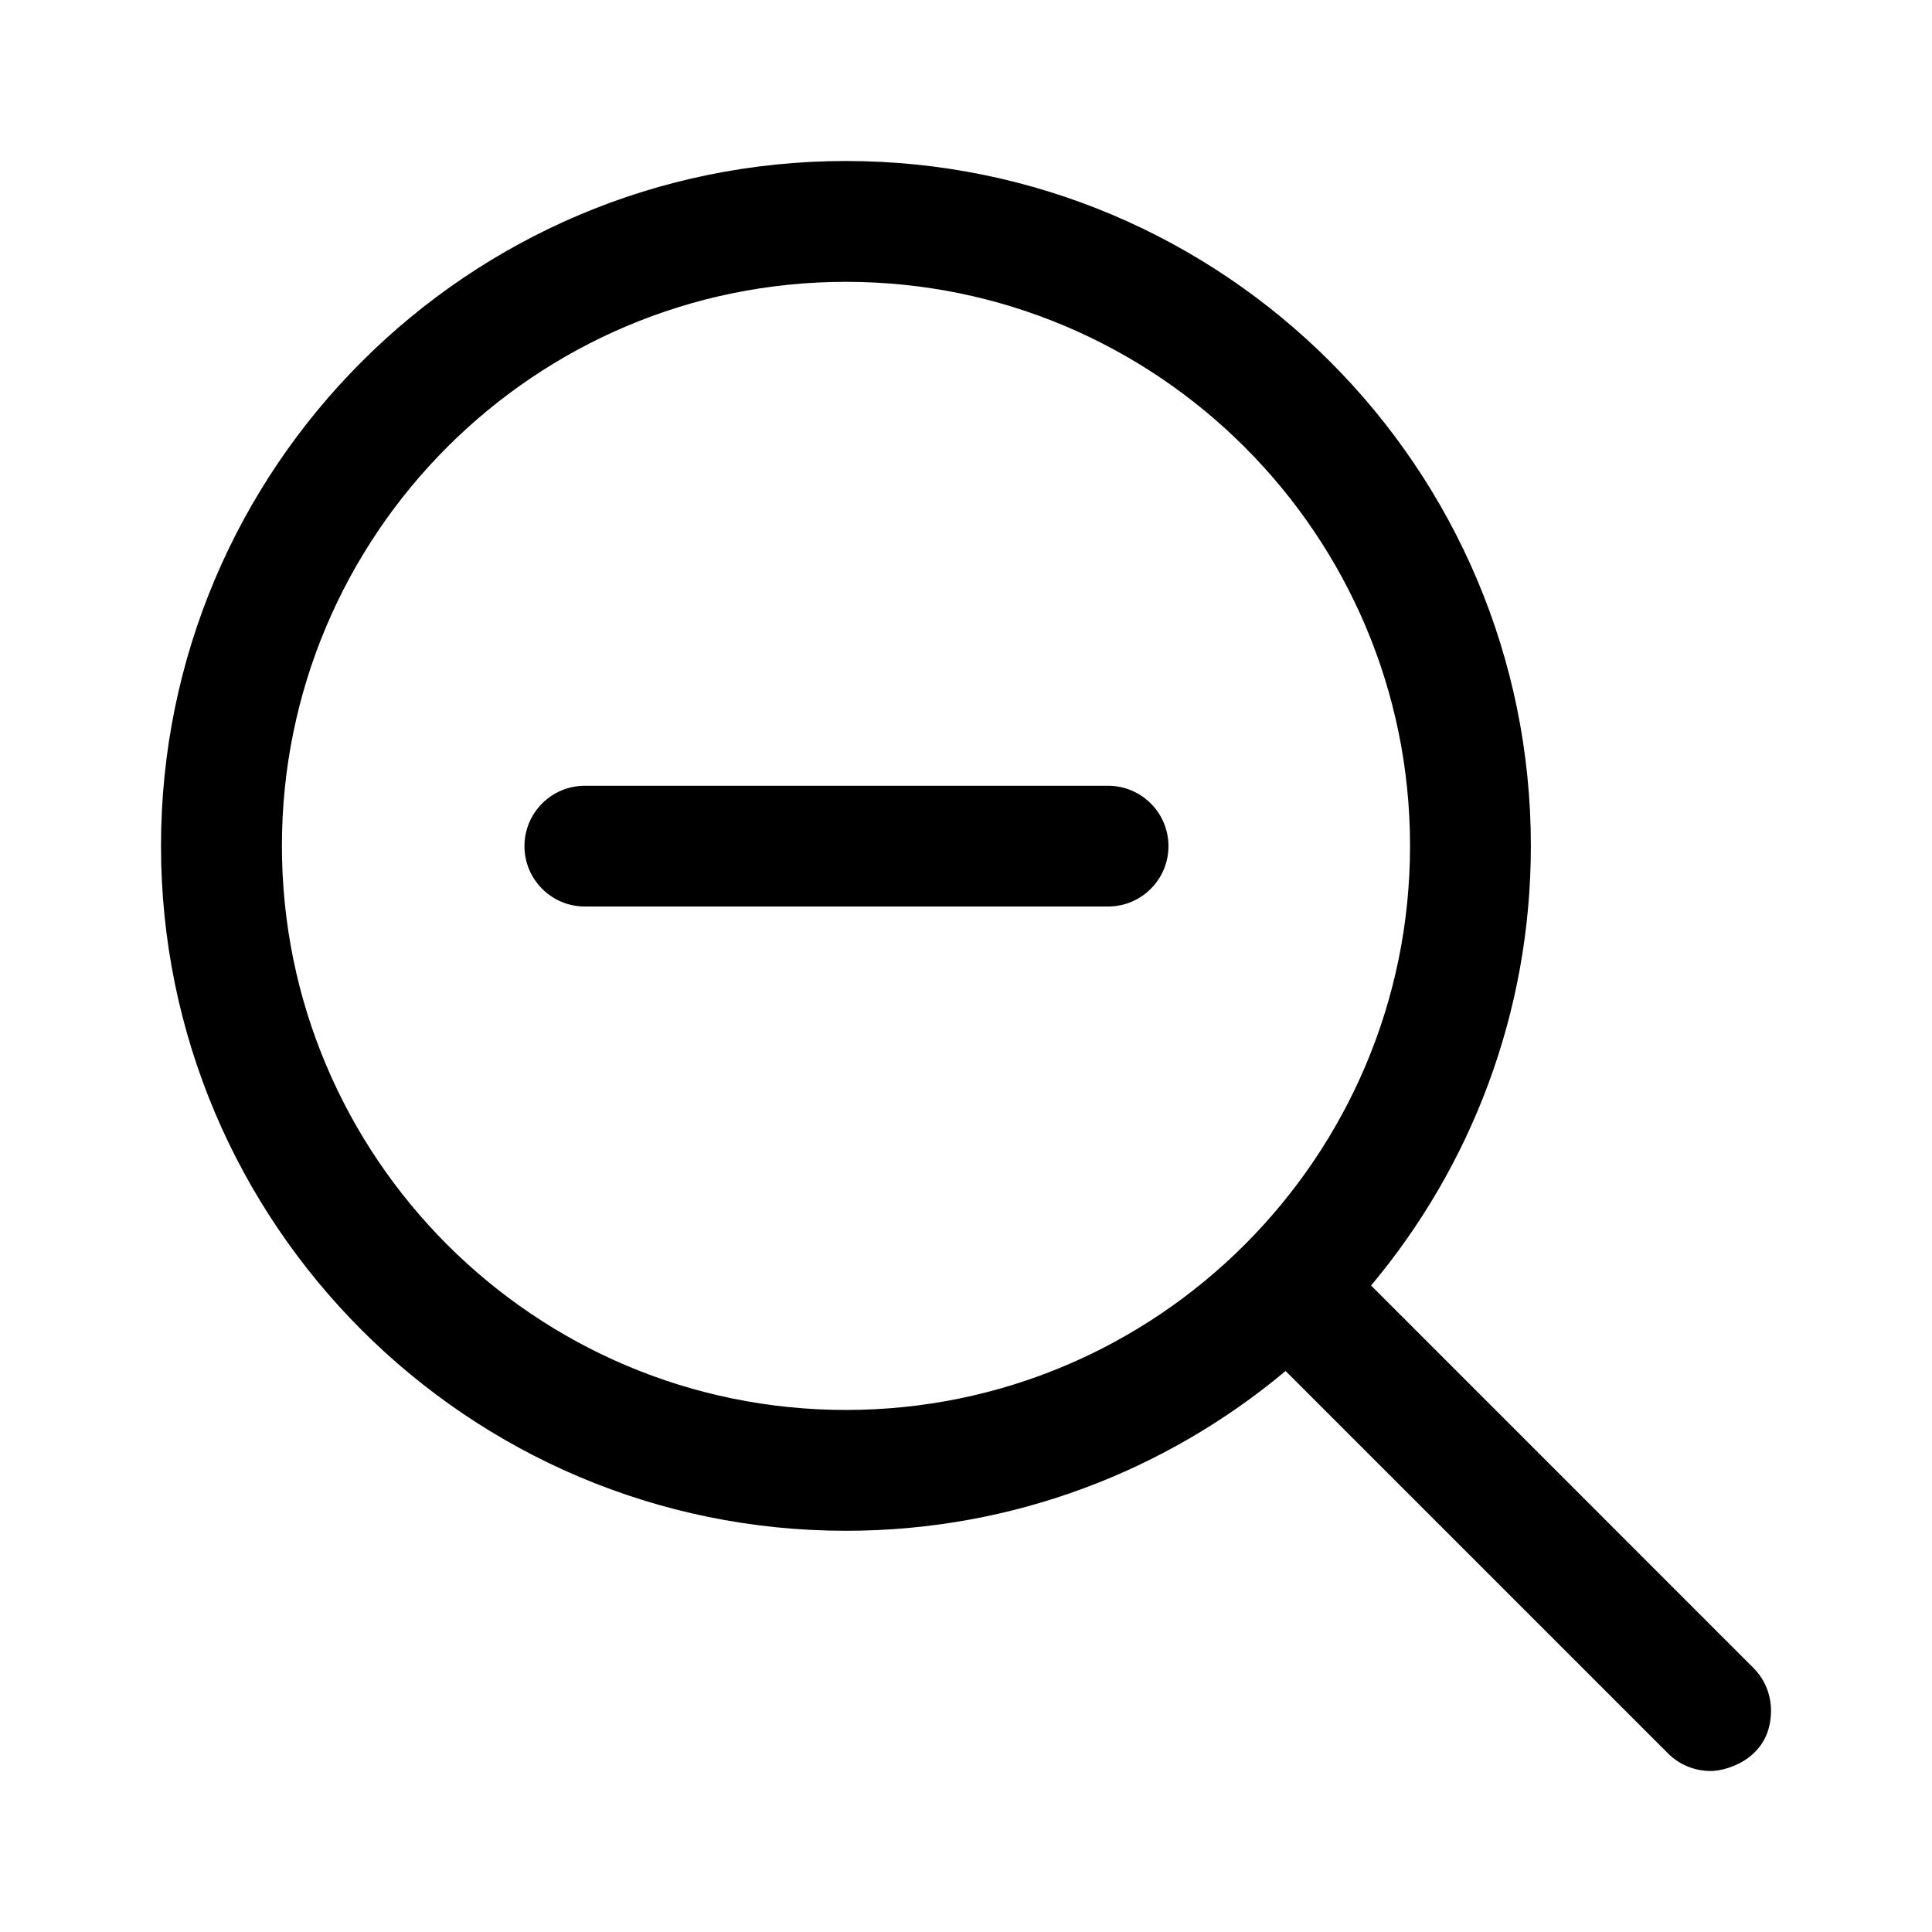
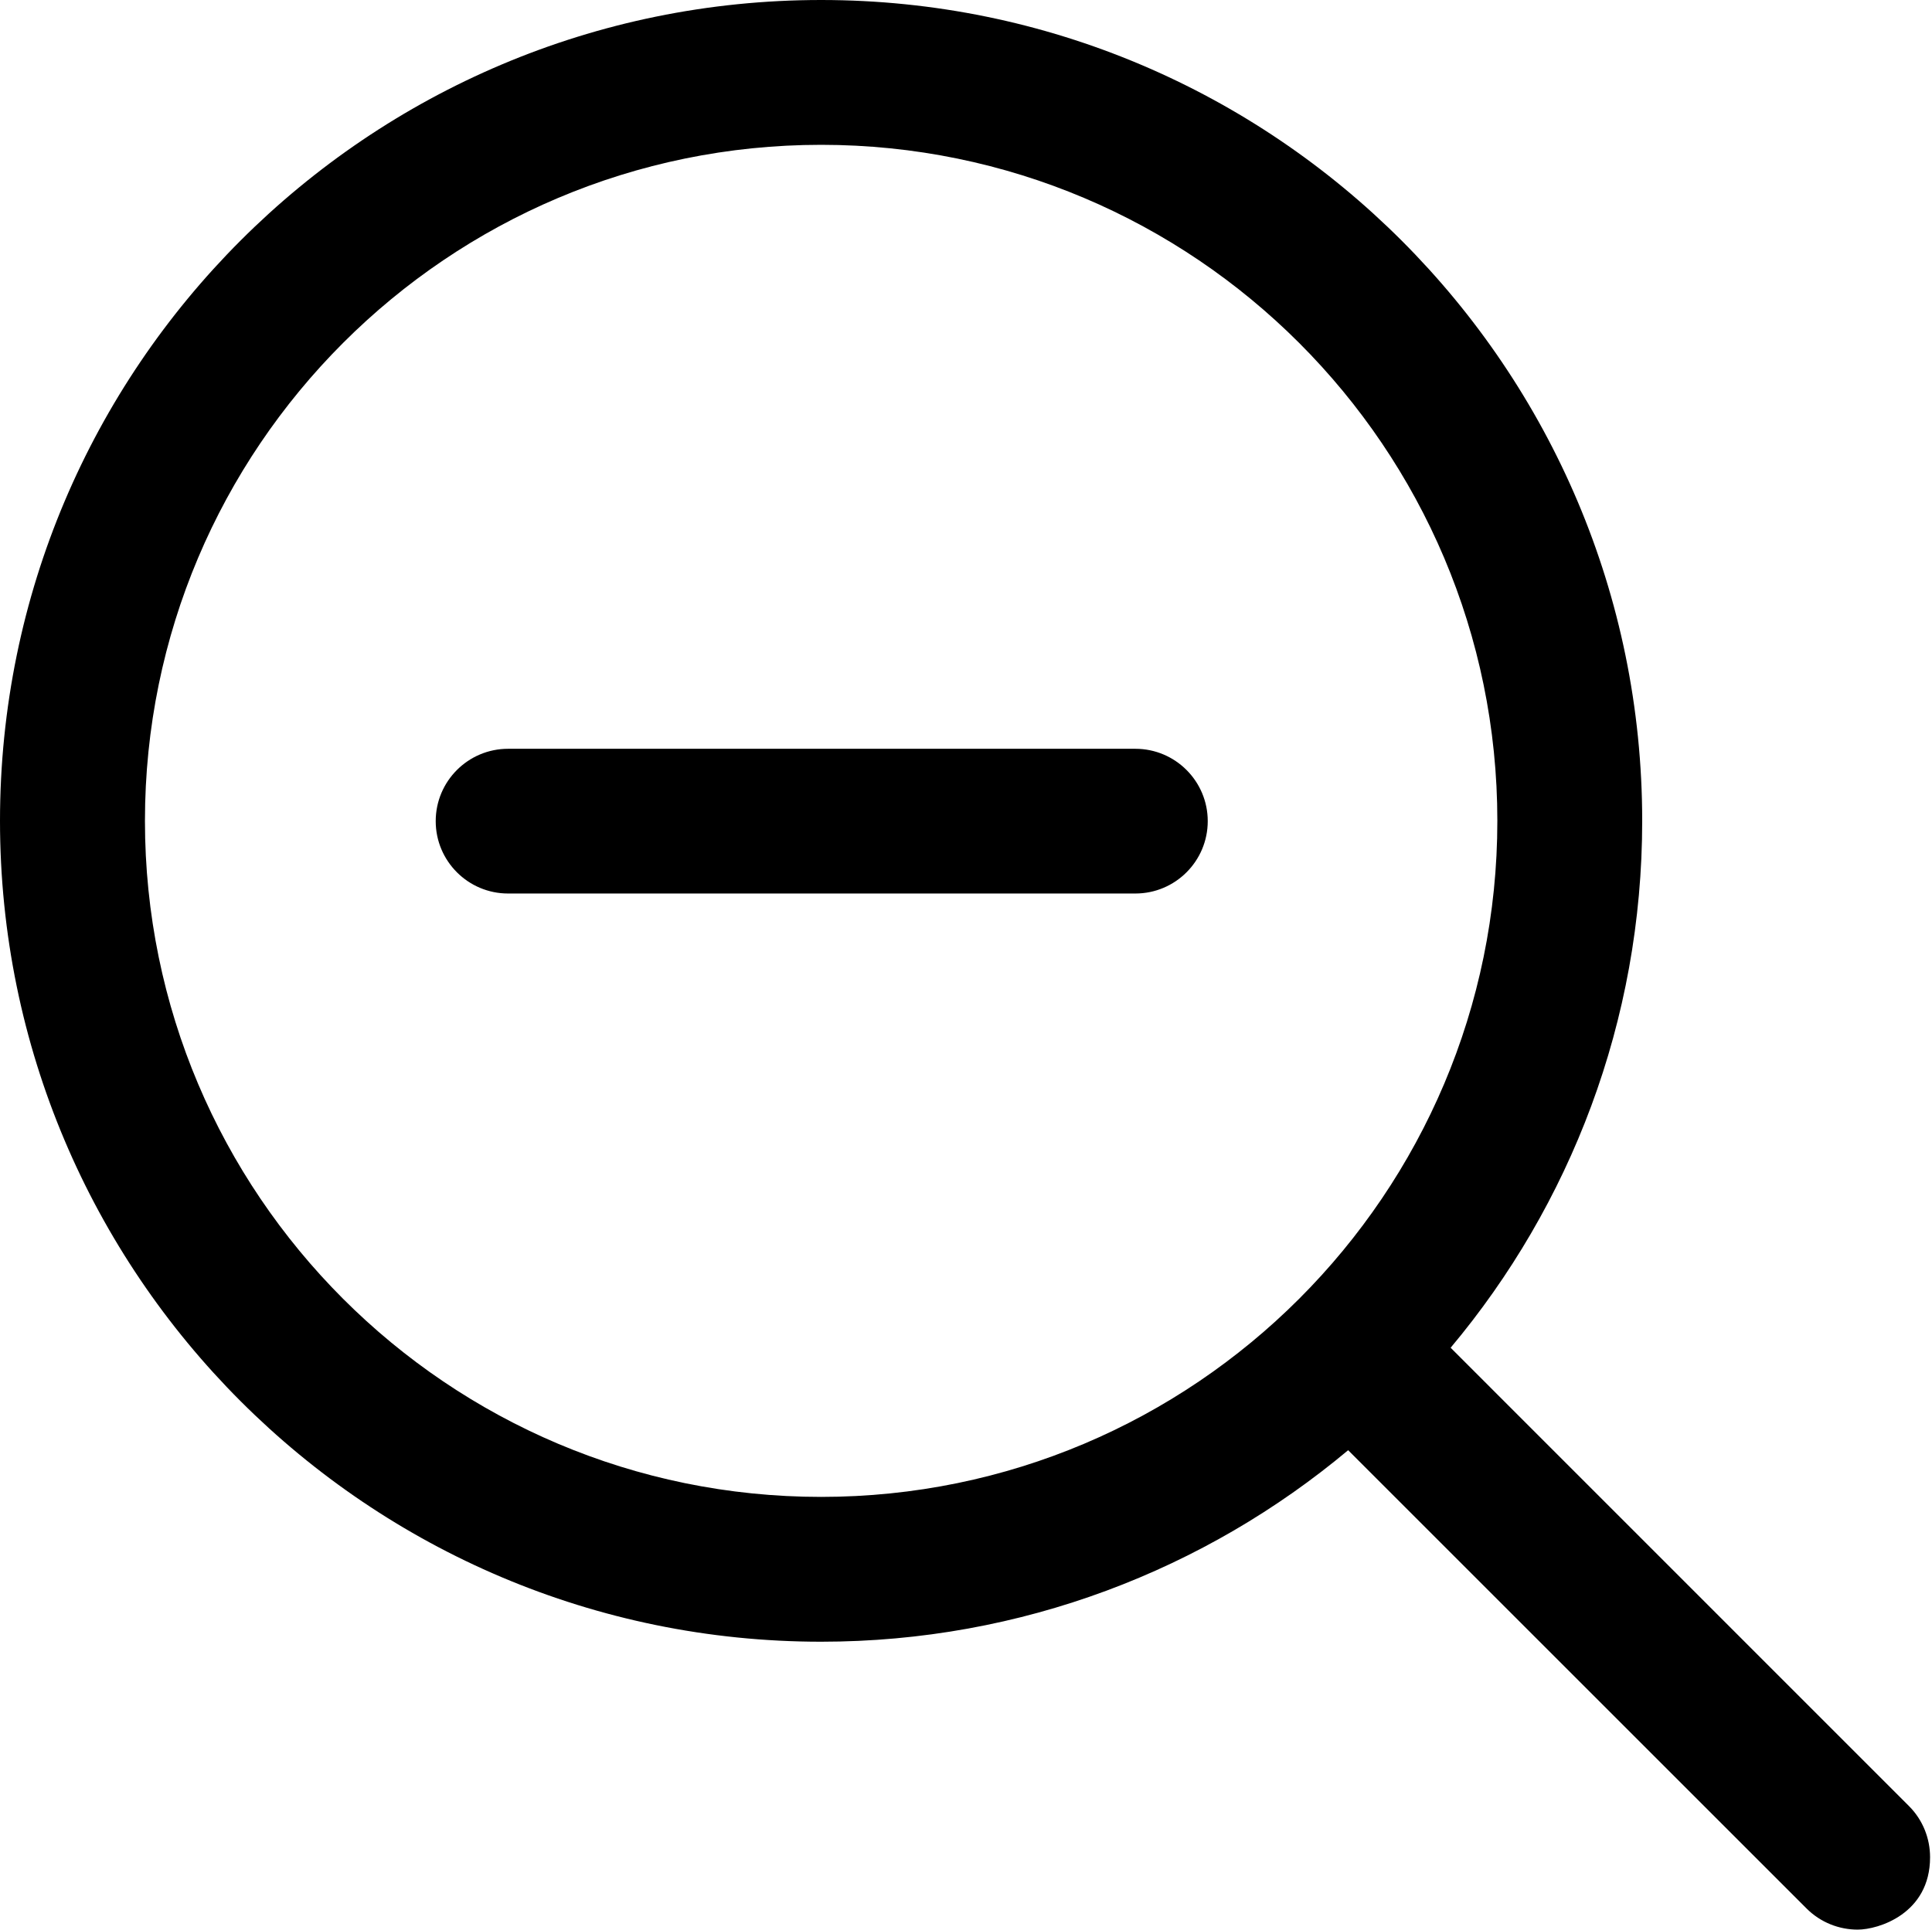
- <svg xmlns="http://www.w3.org/2000/svg" clip-rule="evenodd" fill-rule="evenodd" stroke-linejoin="round" stroke-miterlimit="2" viewBox="0 0 24 24">
+ <svg xmlns="http://www.w3.org/2000/svg" clip-rule="evenodd" fill-rule="evenodd" stroke-linejoin="round" stroke-miterlimit="2" viewBox="2 2 20.02 20">
  <path d="m15.97 17.031c-1.479 1.238-3.384 1.985-5.461 1.985-4.697 0-8.509-3.812-8.509-8.508s3.812-8.508 8.509-8.508c4.695 0 8.508 3.812 8.508 8.508 0 2.078-.747 3.984-1.985 5.461l4.749 4.75c.146.146.219.338.219.531 0 .587-.537.75-.75.75-.192 0-.384-.073-.531-.22zm-5.461-13.53c-3.868 0-7.007 3.14-7.007 7.007s3.139 7.007 7.007 7.007c3.866 0 7.007-3.14 7.007-7.007s-3.141-7.007-7.007-7.007zm3.256 6.26h-6.5c-.414 0-.75.336-.75.75s.336.75.75.75h6.5c.414 0 .75-.336.75-.75s-.336-.75-.75-.75z" fill-rule="nonzero" />
</svg>
